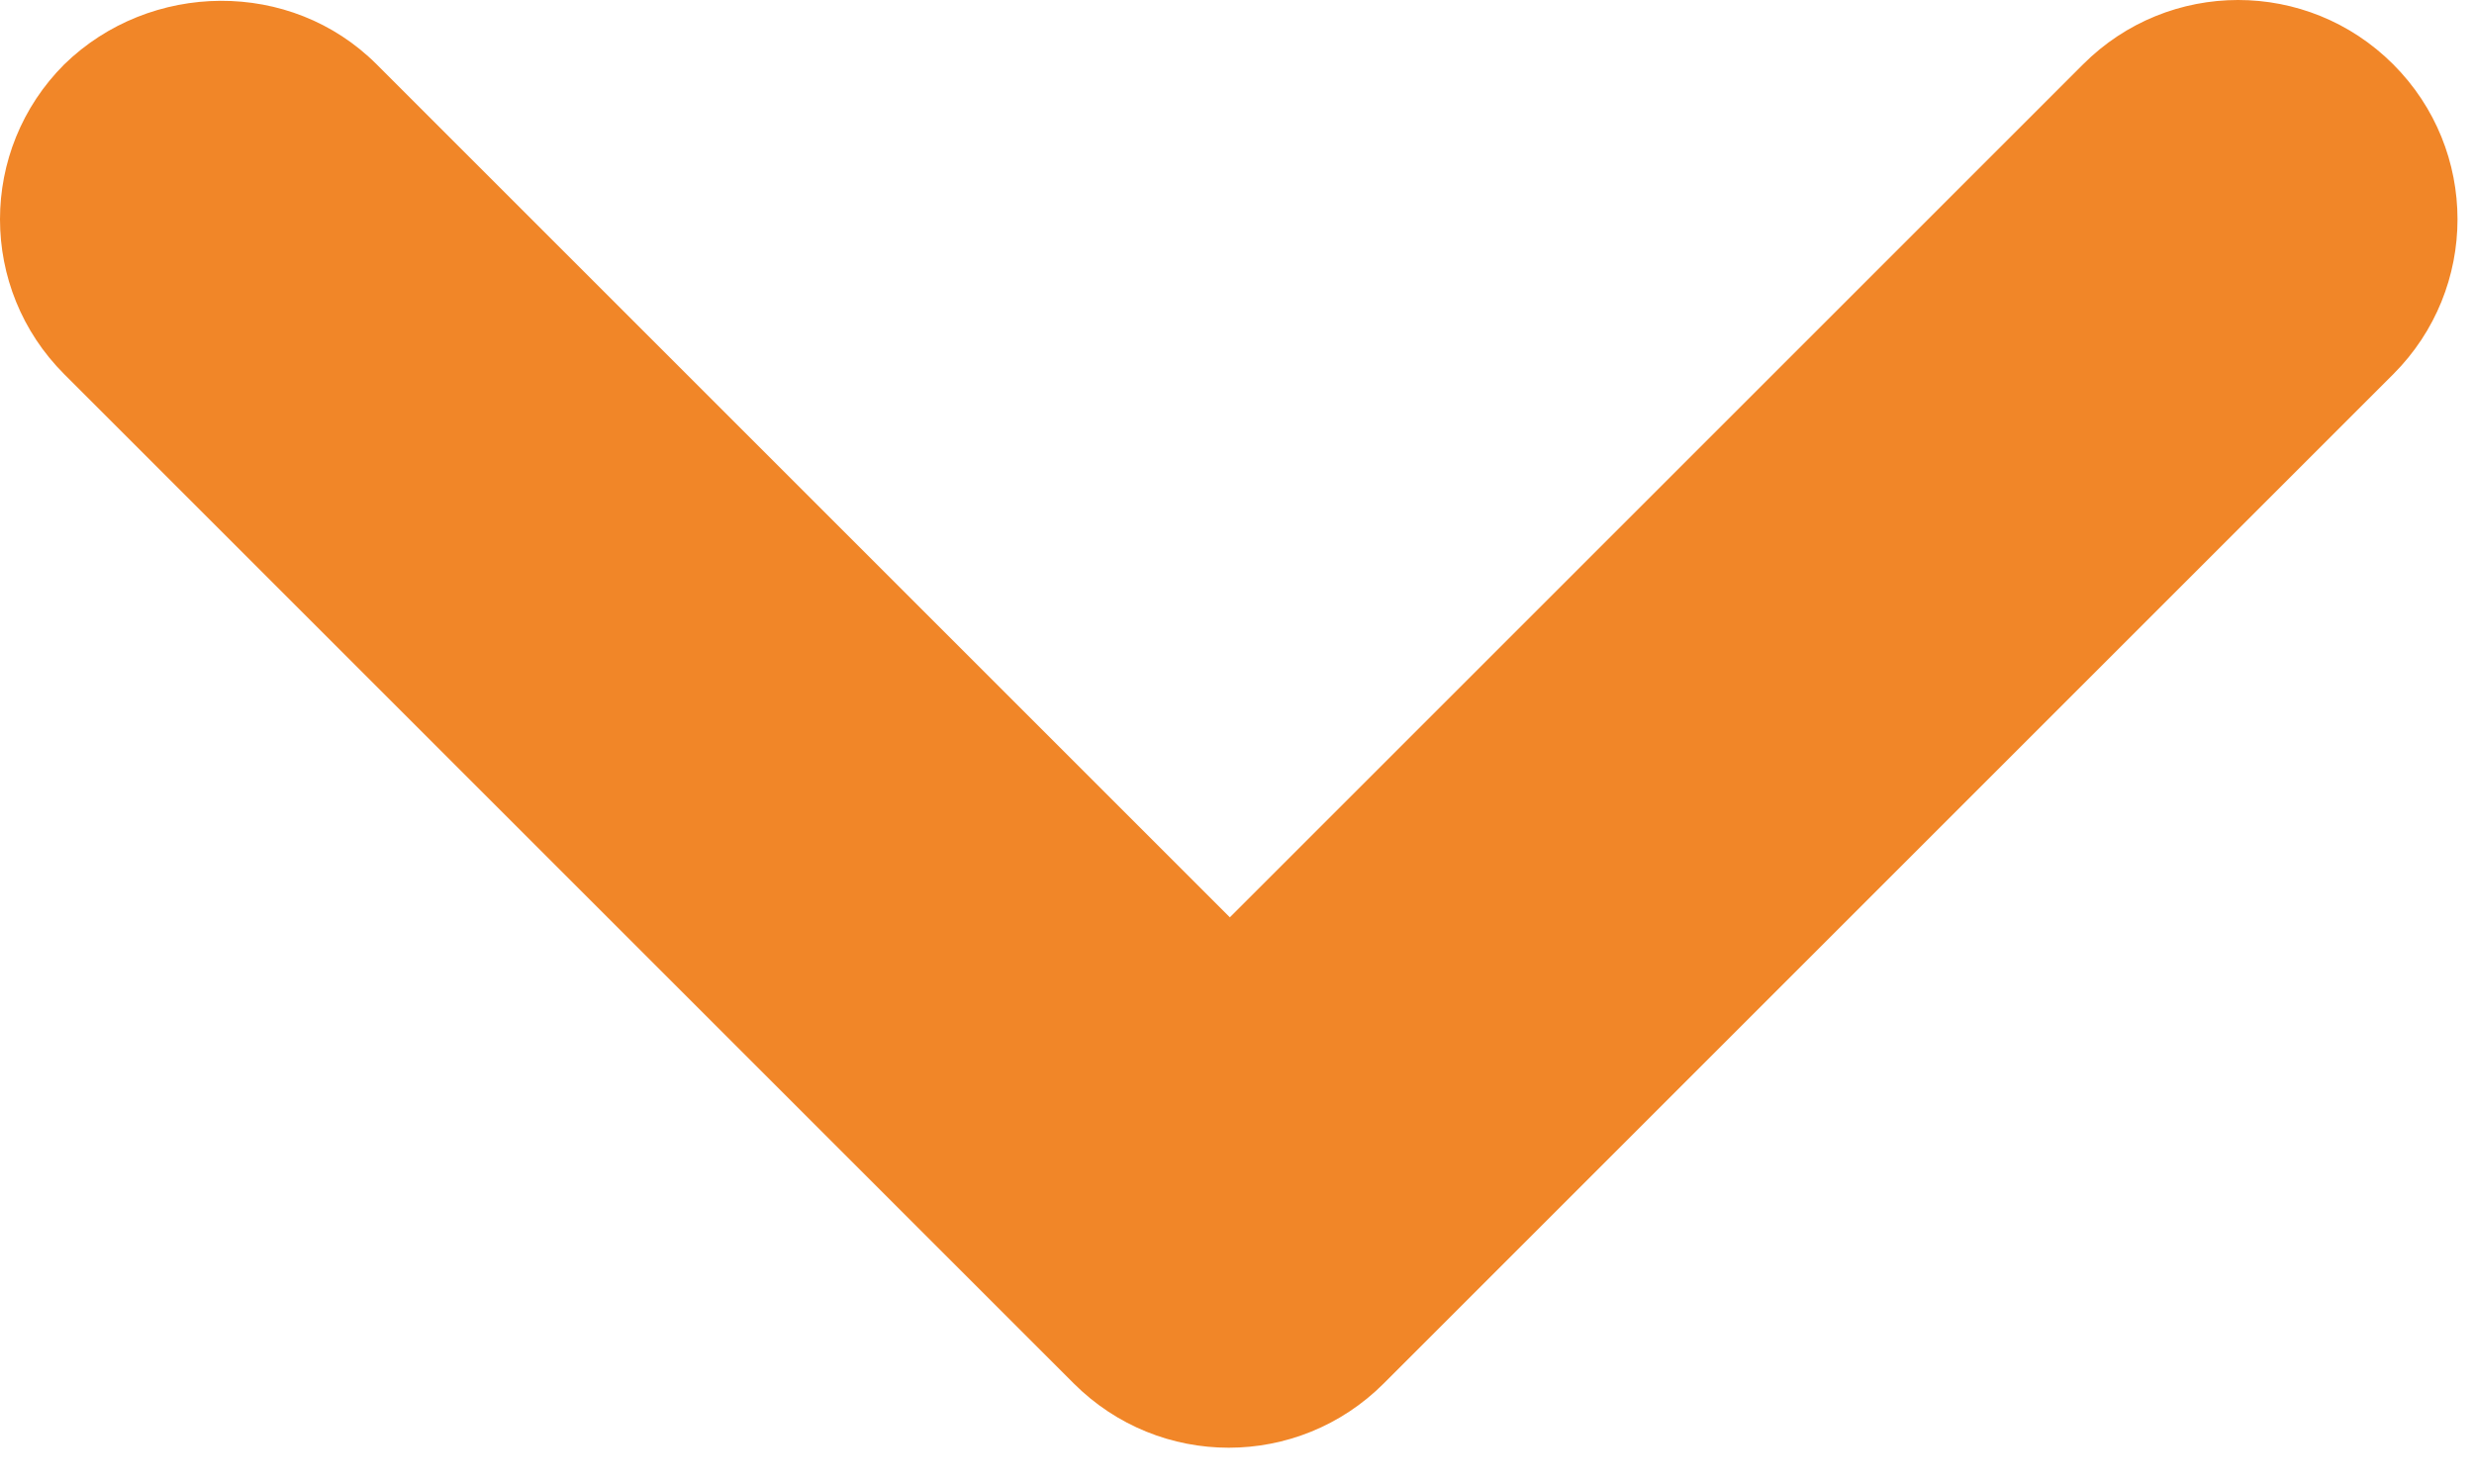
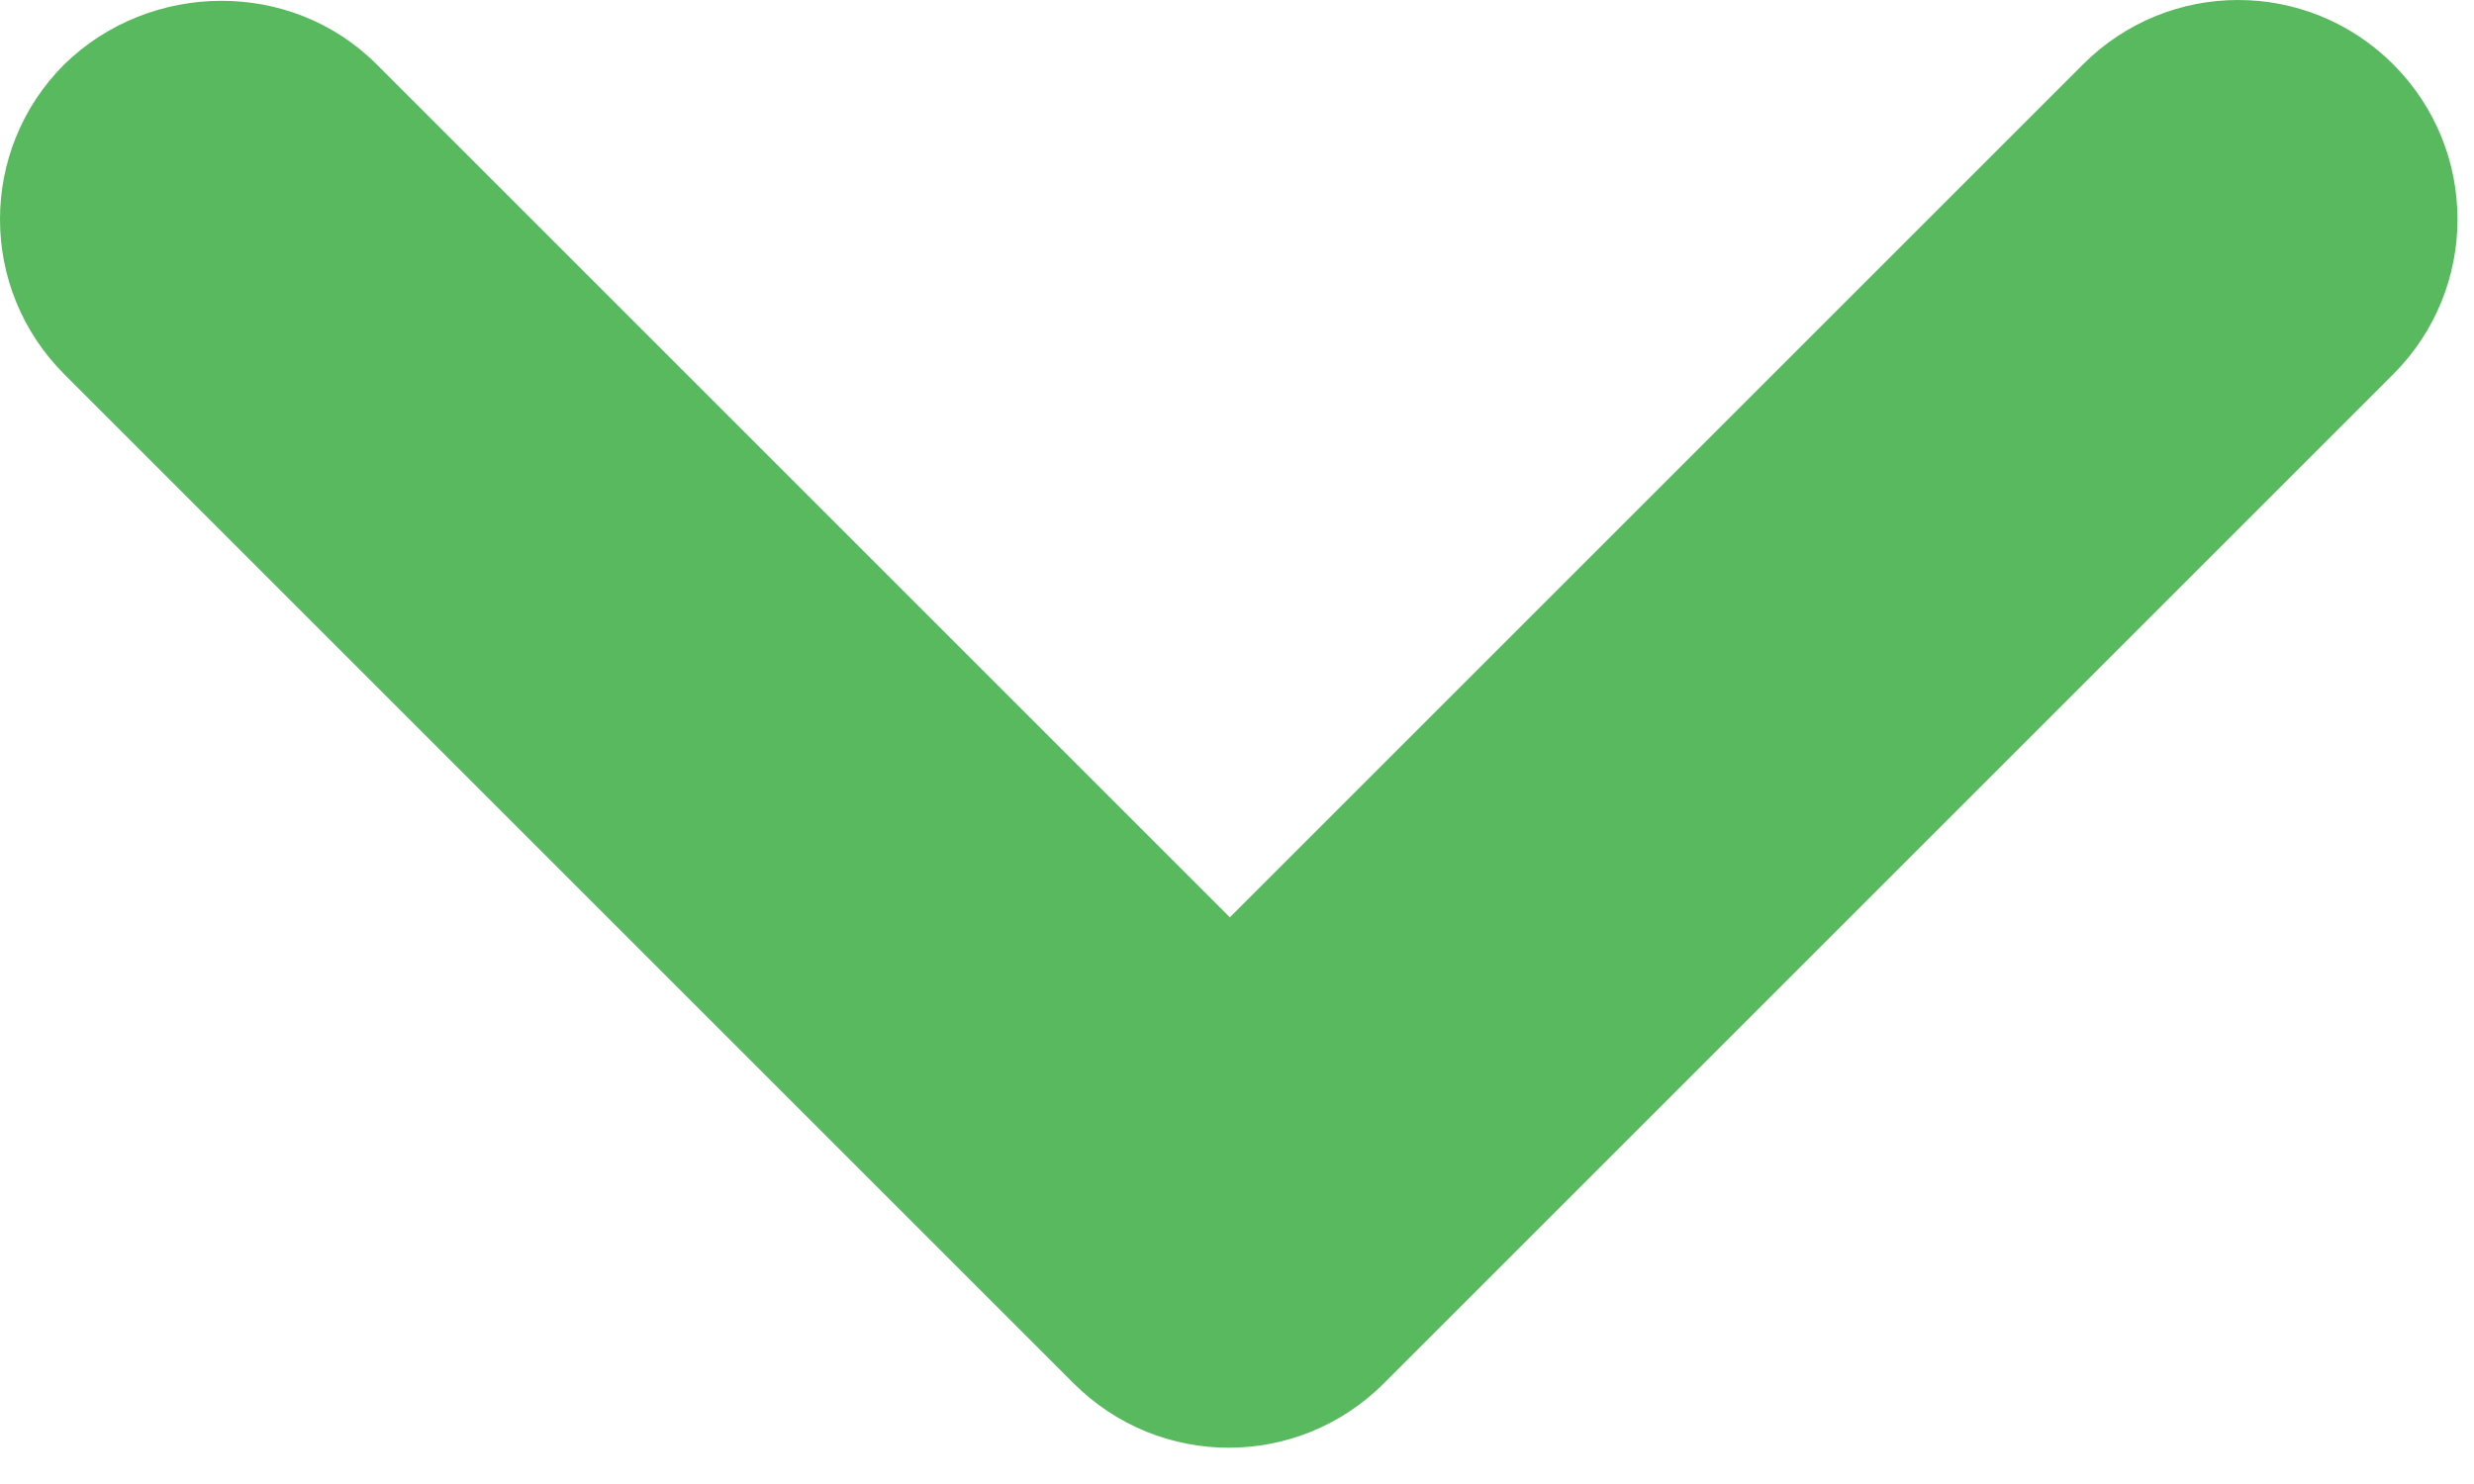
<svg xmlns="http://www.w3.org/2000/svg" width="45" height="27" viewBox="0 0 45 27" fill="none">
-   <path d="M6.85 1.17L22.37 16.69L37.89 1.17C39.45 -0.39 41.97 -0.39 43.53 1.17C45.09 2.73 45.09 5.25 43.53 6.81L25.17 25.17C23.61 26.73 21.09 26.73 19.53 25.17L1.17 6.81C-0.39 5.25 -0.39 2.73 1.17 1.17C2.73 -0.35 5.29 -0.39 6.85 1.17V1.17Z" fill="#F18628" />
+   <path d="M6.85 1.17L22.37 16.69L37.89 1.17C39.45 -0.39 41.97 -0.39 43.53 1.17C45.09 2.73 45.09 5.25 43.53 6.81L25.17 25.17C23.61 26.73 21.09 26.73 19.53 25.17L1.17 6.81C-0.39 5.25 -0.39 2.73 1.17 1.17C2.73 -0.35 5.29 -0.39 6.85 1.17Z" fill="#59B95F" />
</svg>
